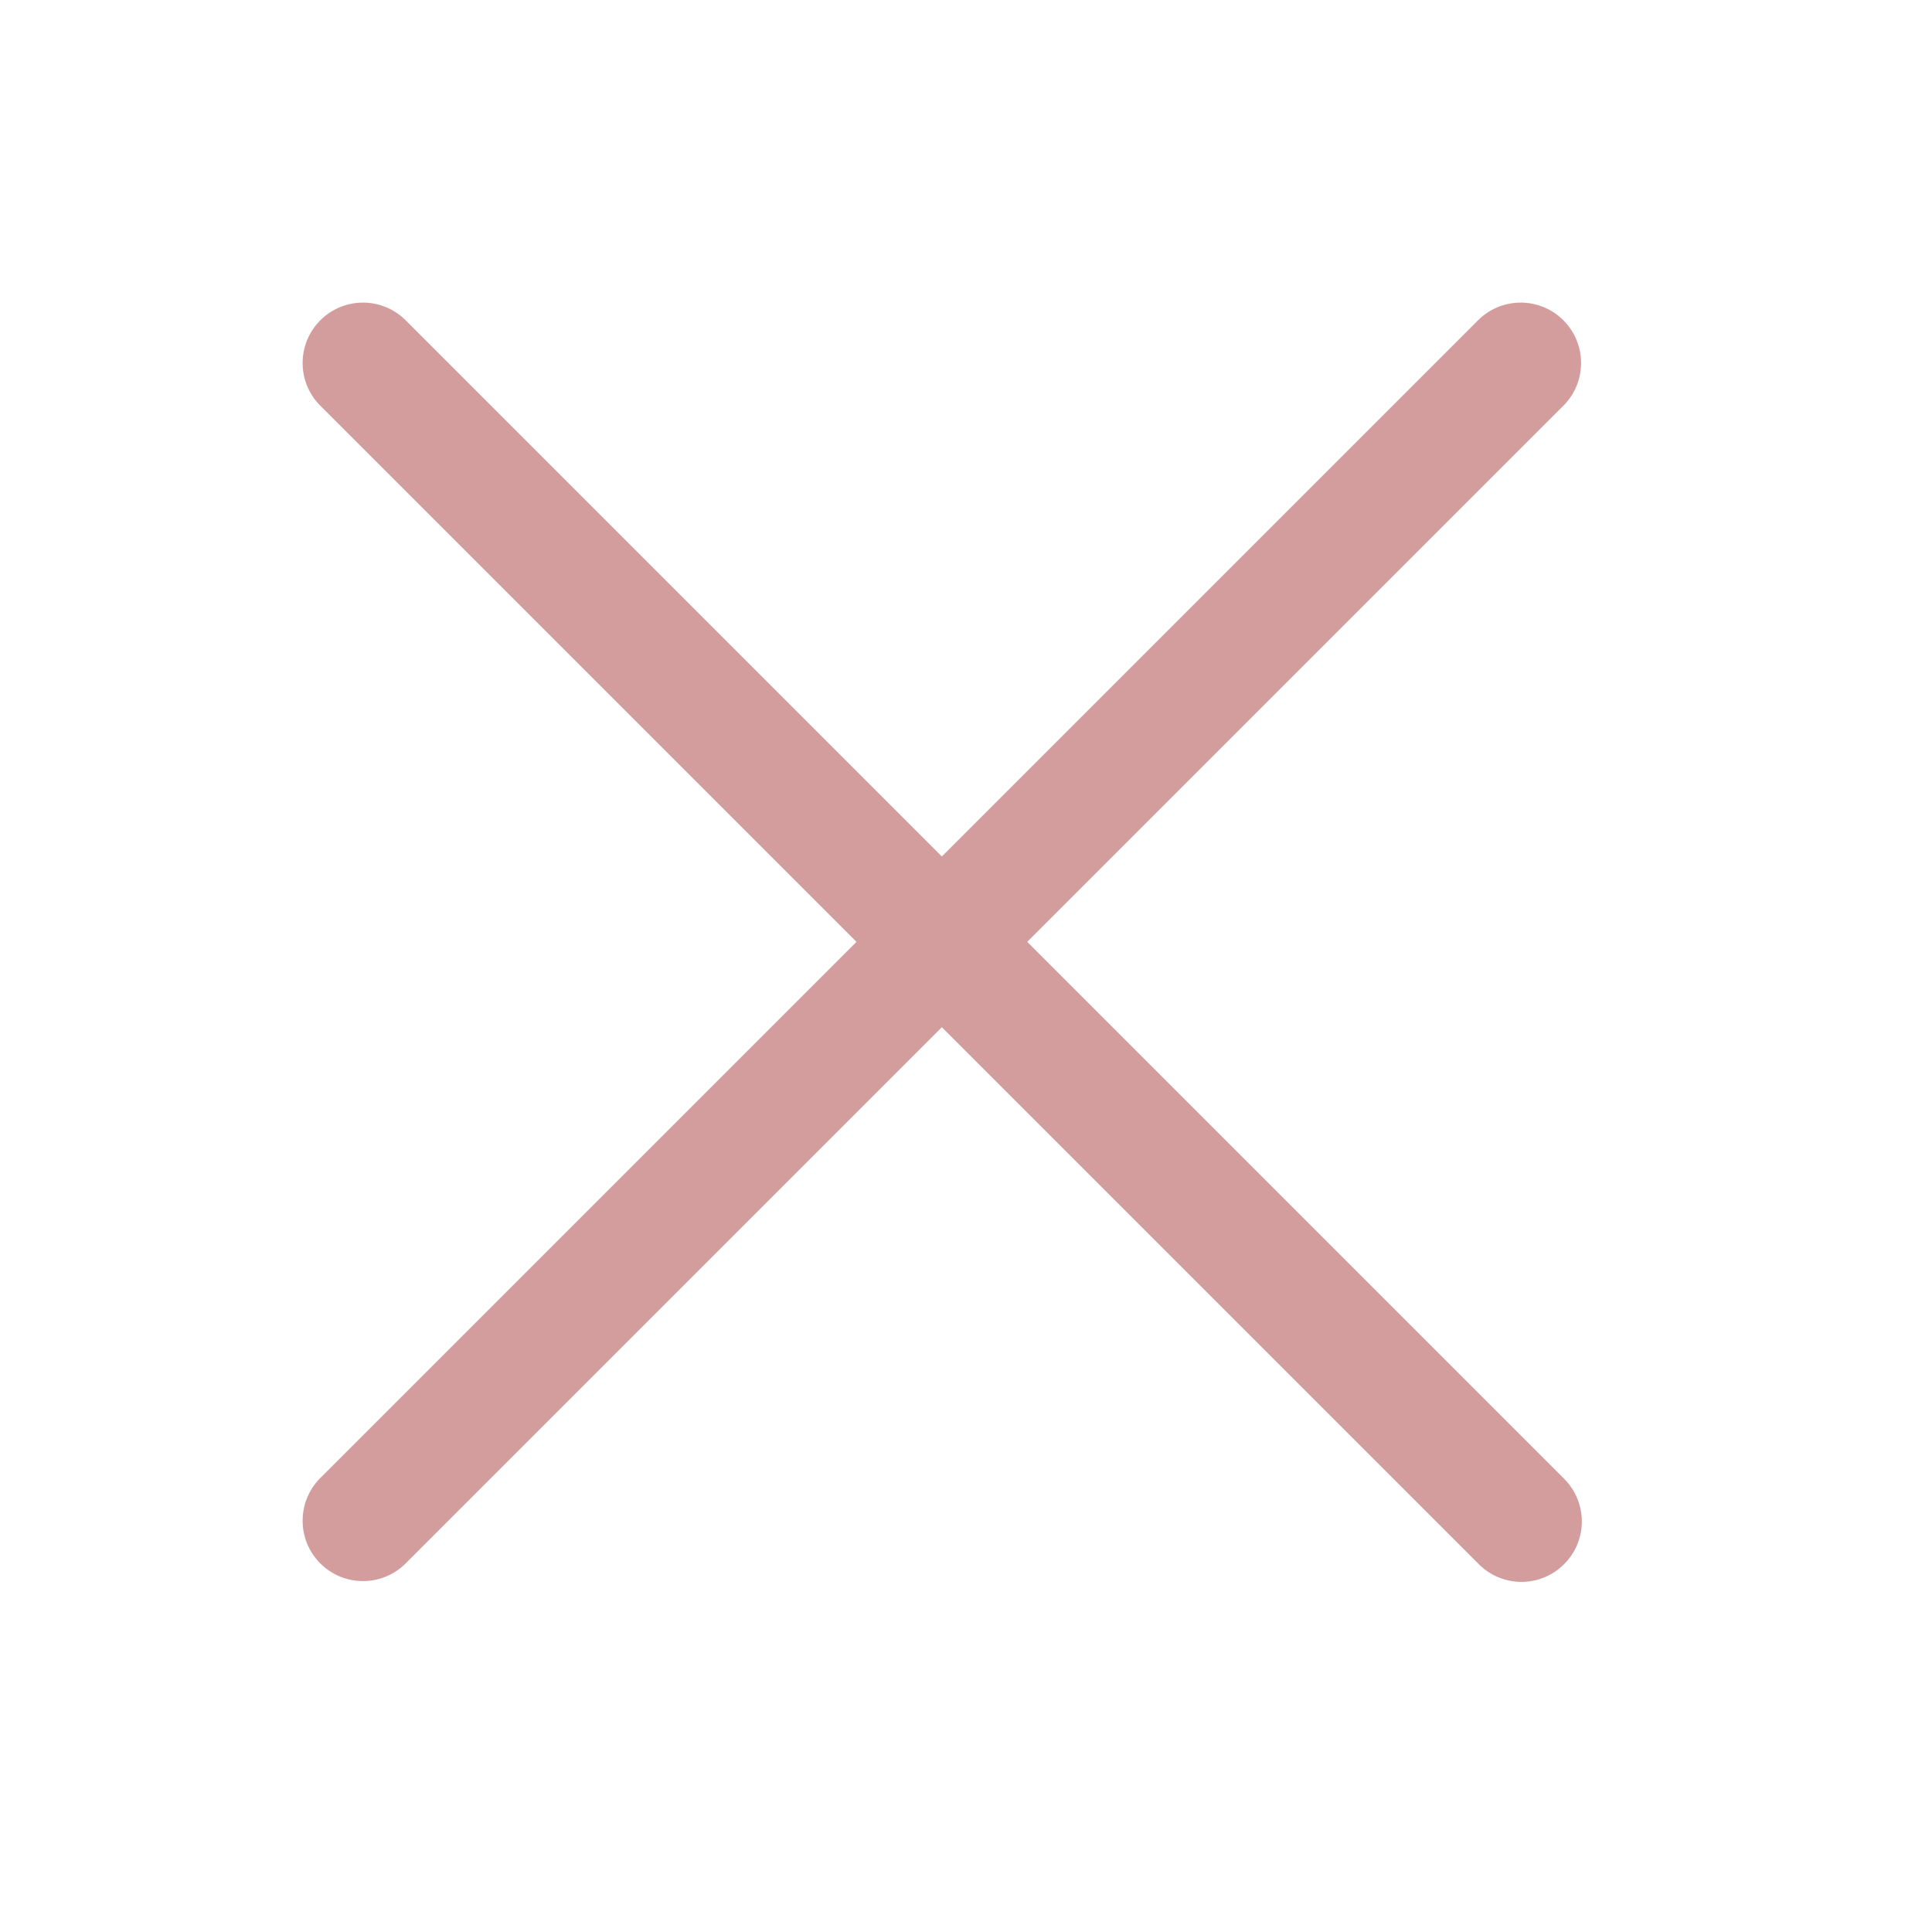
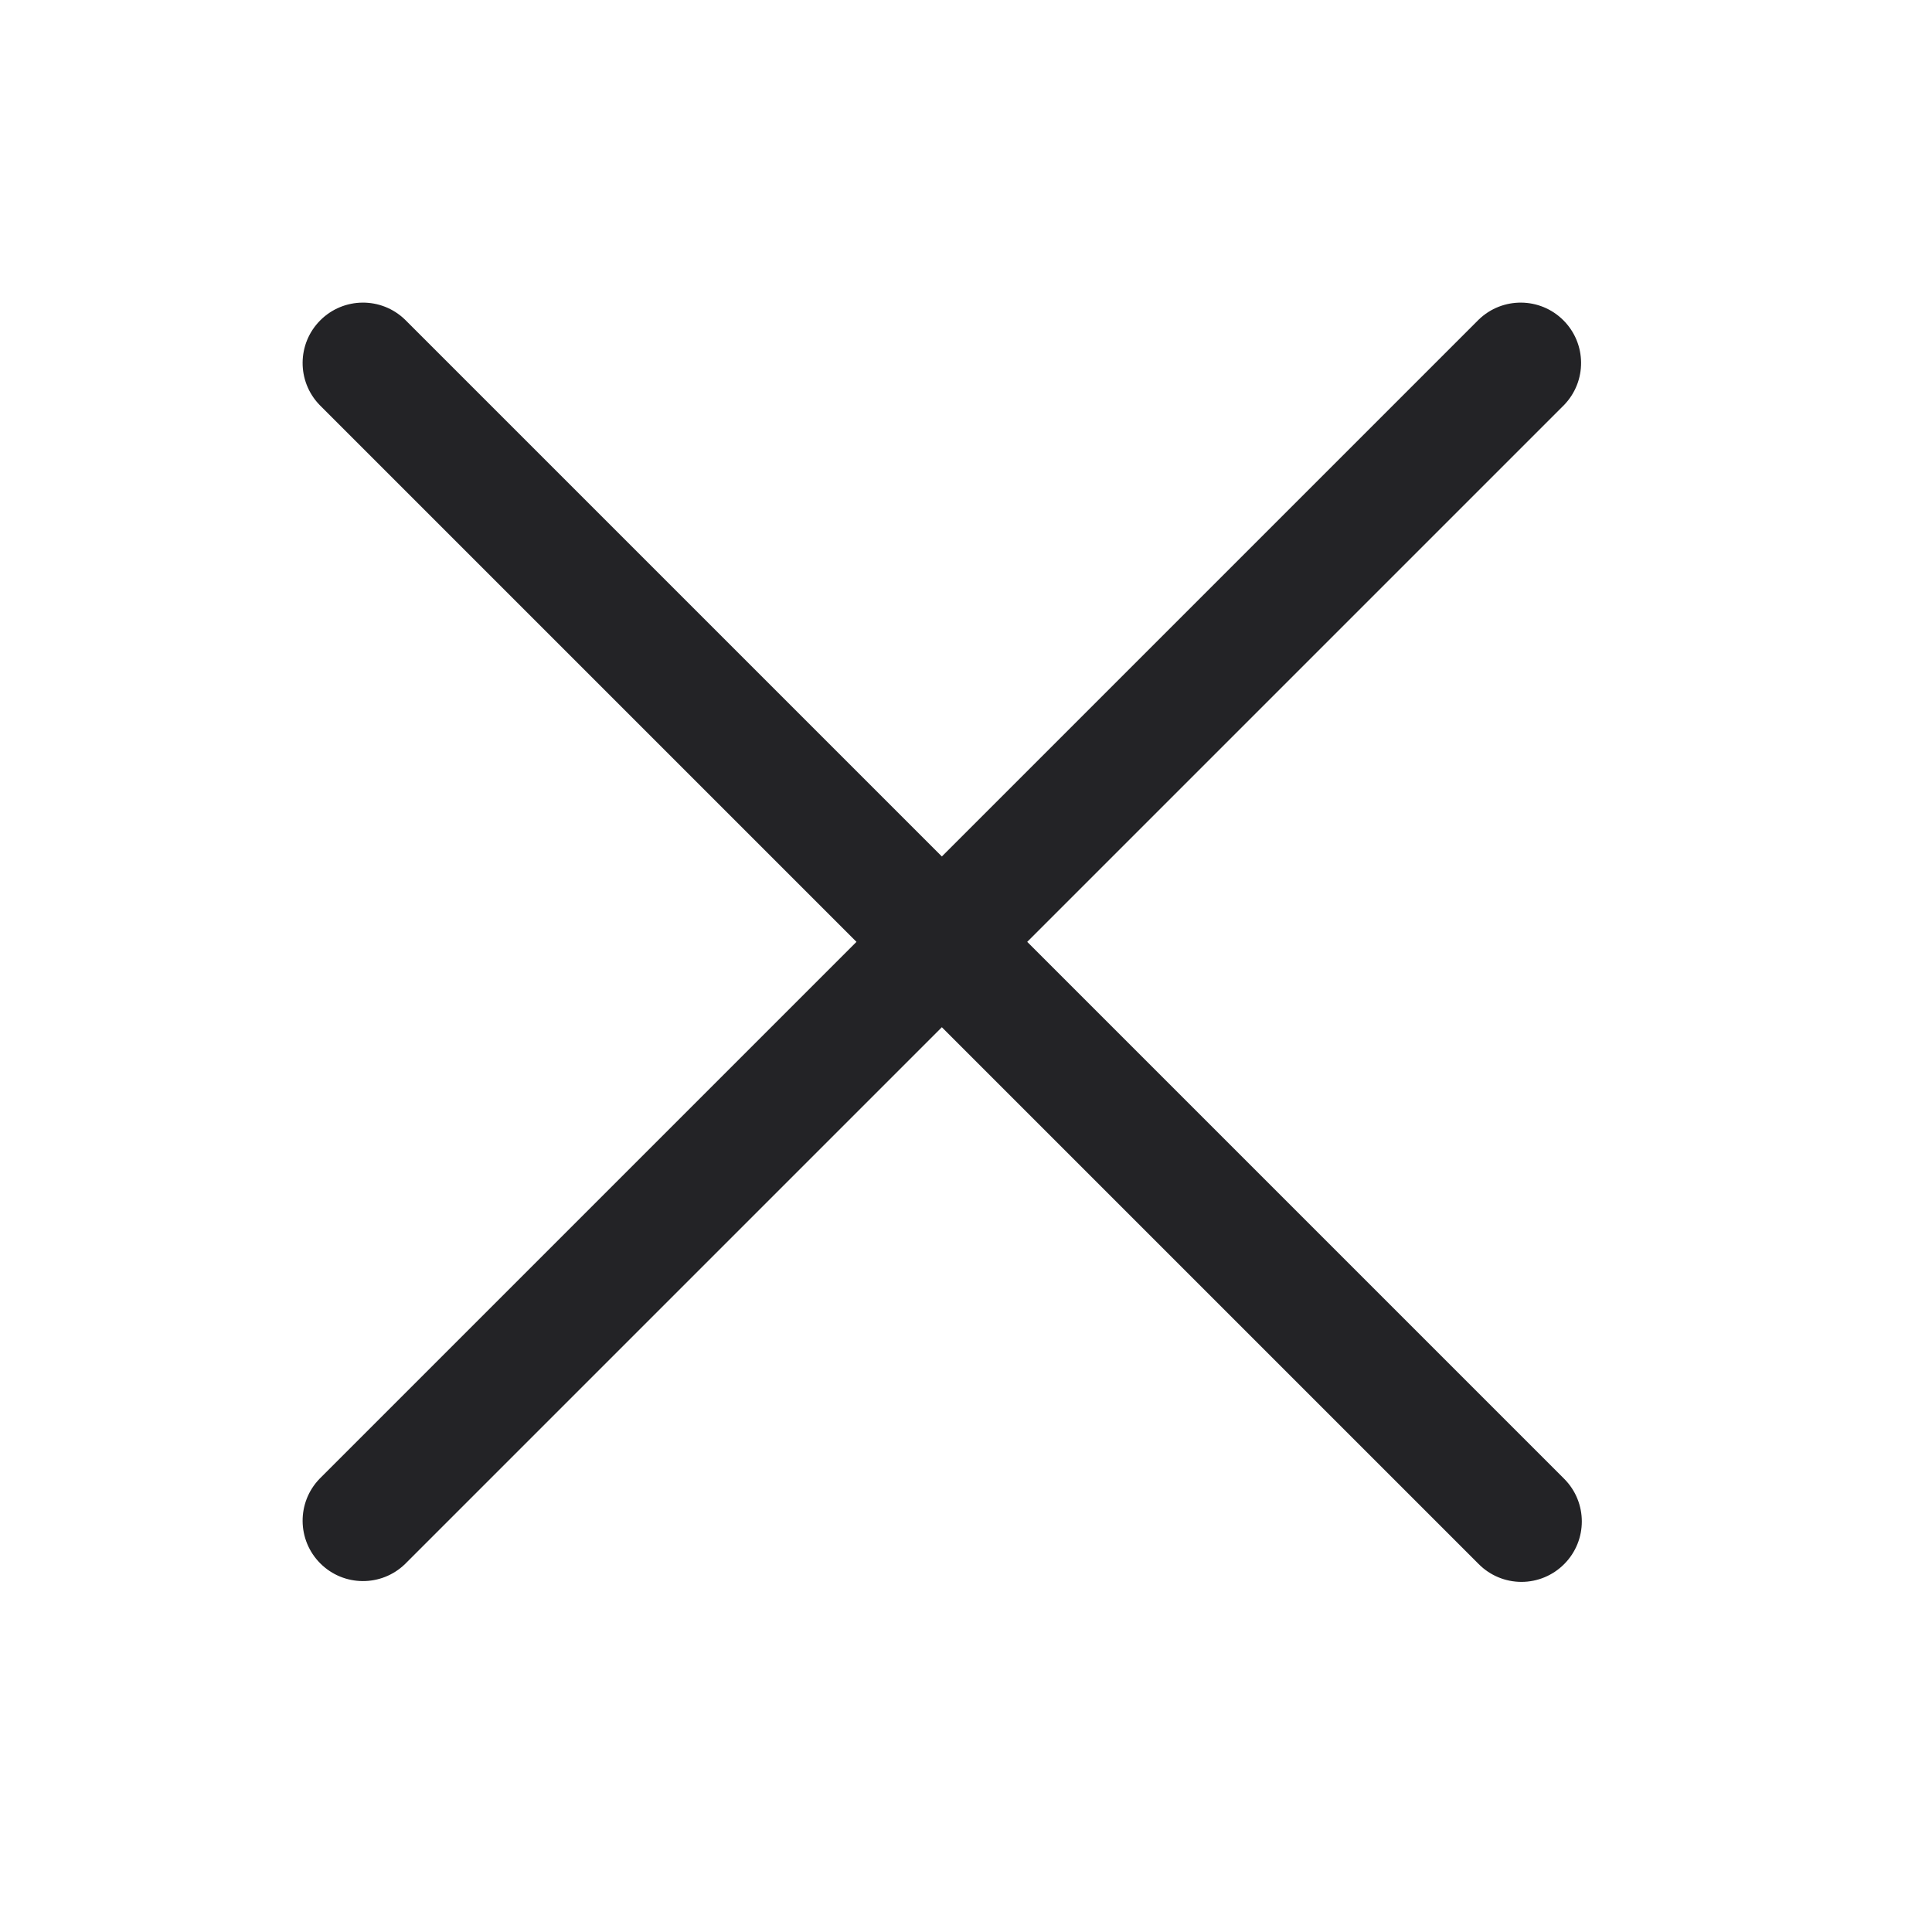
<svg xmlns="http://www.w3.org/2000/svg" t="1689174396737" class="icon" viewBox="0 0 1024 1024" version="1.1" p-id="2273" width="200" height="200">
-   <path d="M544.448 499.2l284.576-284.576a32 32 0 0 0-45.248-45.248L499.2 453.952 214.624 169.376a32 32 0 0 0-45.248 45.248l284.576 284.576-284.576 284.576a32 32 0 0 0 45.248 45.248l284.576-284.576 284.576 284.576a31.904 31.904 0 0 0 45.248 0 32 32 0 0 0 0-45.248L544.448 499.2z" fill="#d49d9d" p-id="2274" />
+   <path d="M544.448 499.2l284.576-284.576a32 32 0 0 0-45.248-45.248L499.2 453.952 214.624 169.376a32 32 0 0 0-45.248 45.248l284.576 284.576-284.576 284.576a32 32 0 0 0 45.248 45.248l284.576-284.576 284.576 284.576a31.904 31.904 0 0 0 45.248 0 32 32 0 0 0 0-45.248L544.448 499.2z" fill="#232326" p-id="2274" />
</svg>
